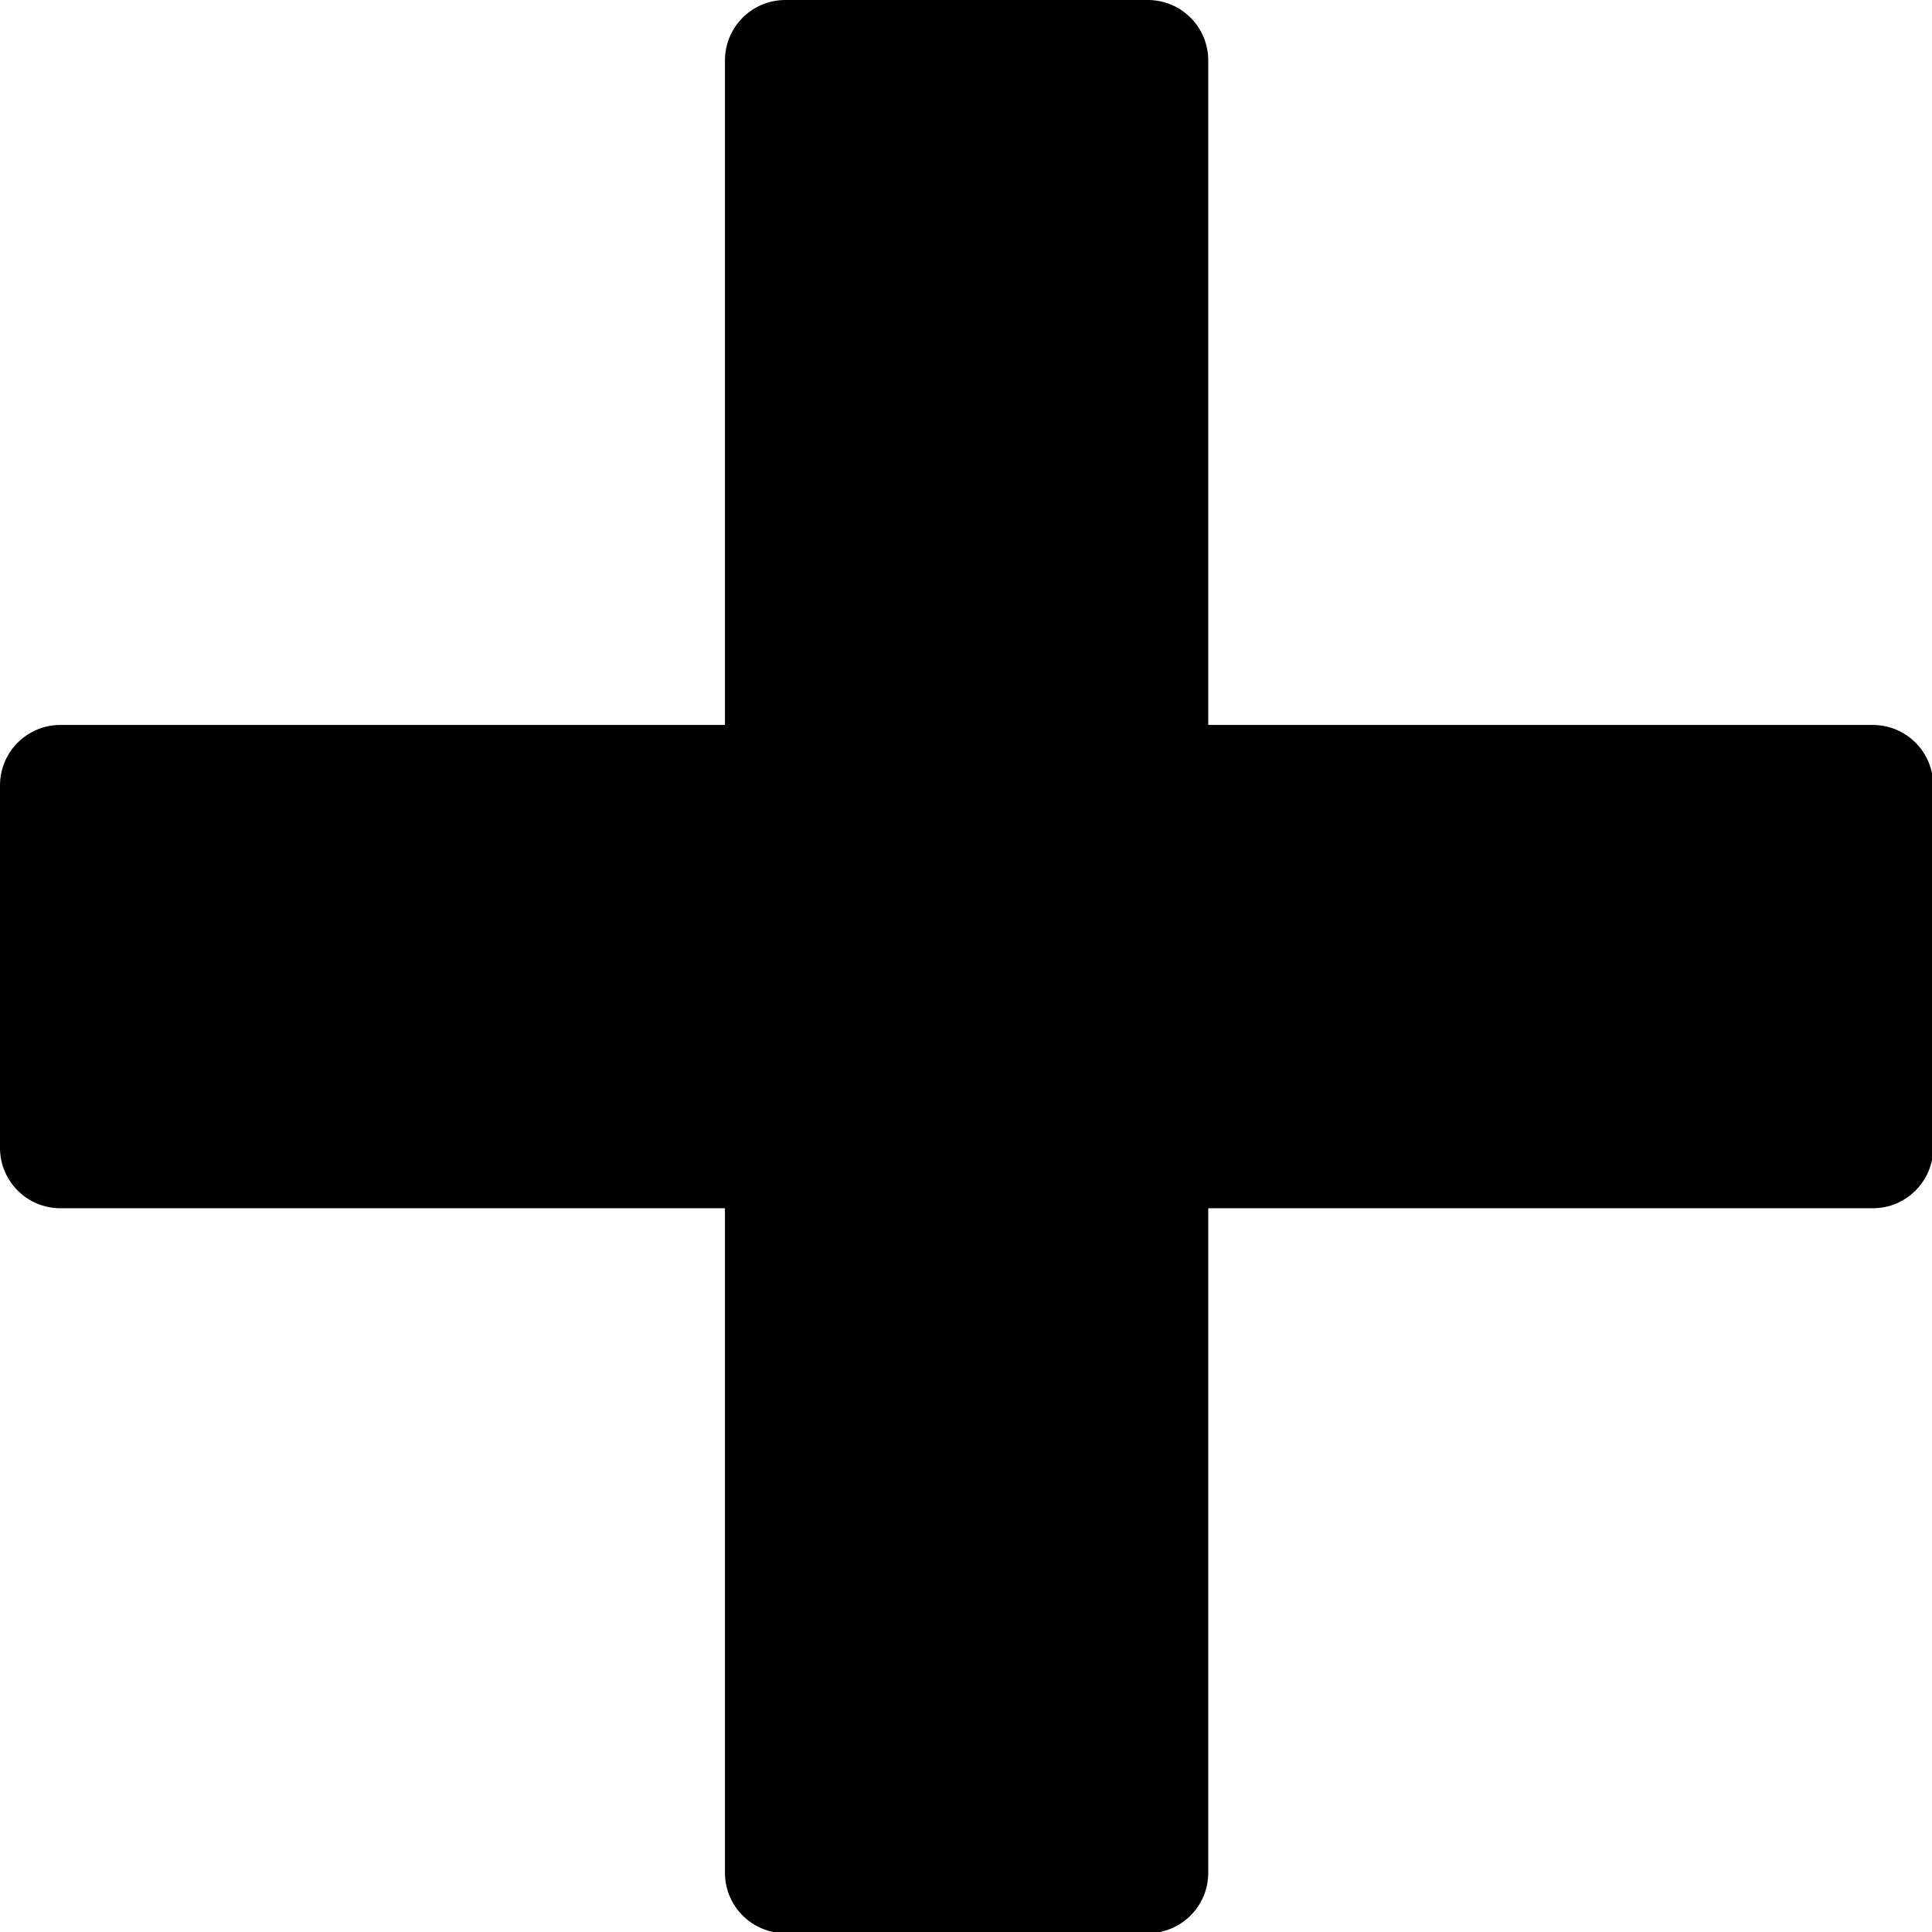
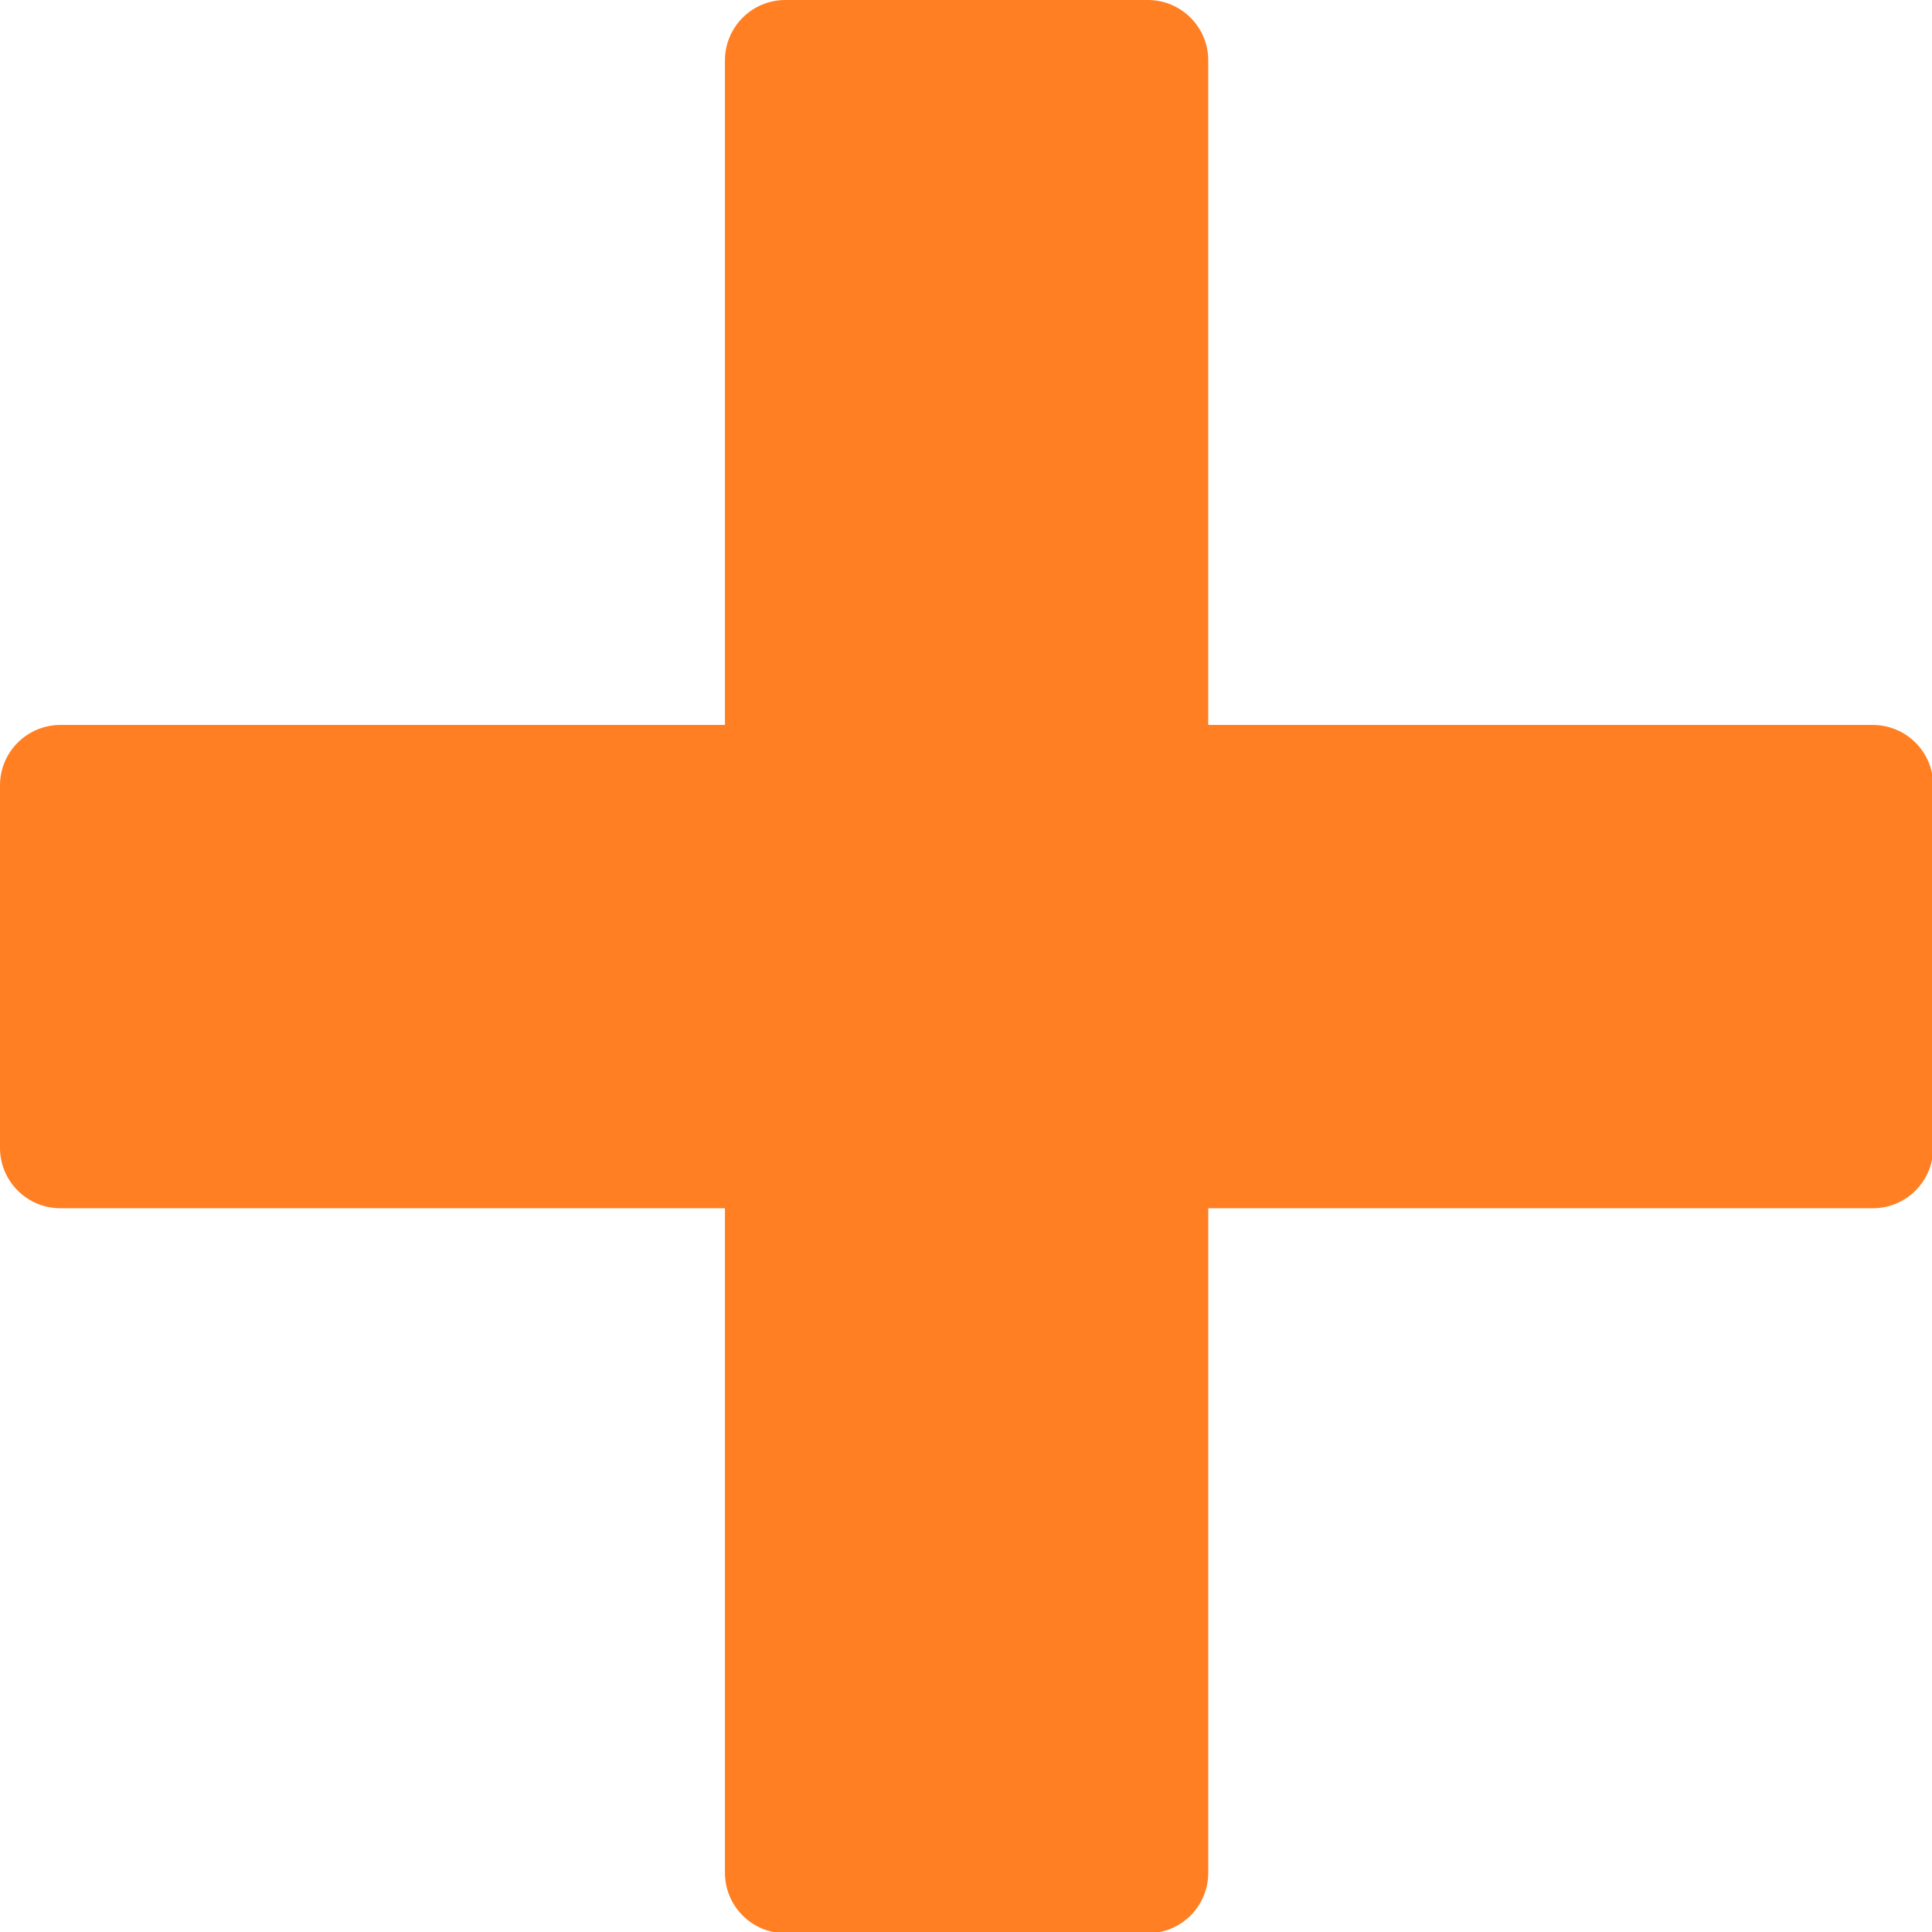
<svg xmlns="http://www.w3.org/2000/svg" version="1.2" baseProfile="tiny" x="0" y="0" width="533px" height="533px" viewBox="0 0 533 533" xml:space="preserve">
  <g>
-     <path d="M516.667,200H333.333V16.667C333.333,7.462,325.871,0,316.667,0h-100C207.462,0,200,7.462,200,16.667V200H16.667    C7.462,200,0,207.462,0,216.667v100c0,9.204,7.462,16.666,16.667,16.666H200v183.334c0,9.204,7.462,16.666,16.667,16.666h100    c9.204,0,16.667-7.462,16.667-16.666V333.333h183.333c9.204,0,16.667-7.462,16.667-16.666v-100    C533.333,207.462,525.871,200,516.667,200z" />
+     <path fill="rgb(255, 127, 34)" d="M516.667,200H333.333V16.667C333.333,7.462,325.871,0,316.667,0h-100C207.462,0,200,7.462,200,16.667V200H16.667    C7.462,200,0,207.462,0,216.667v100c0,9.204,7.462,16.666,16.667,16.666H200v183.334c0,9.204,7.462,16.666,16.667,16.666h100    c9.204,0,16.667-7.462,16.667-16.666V333.333h183.333c9.204,0,16.667-7.462,16.667-16.666v-100    C533.333,207.462,525.871,200,516.667,200z" />
  </g>
</svg>
